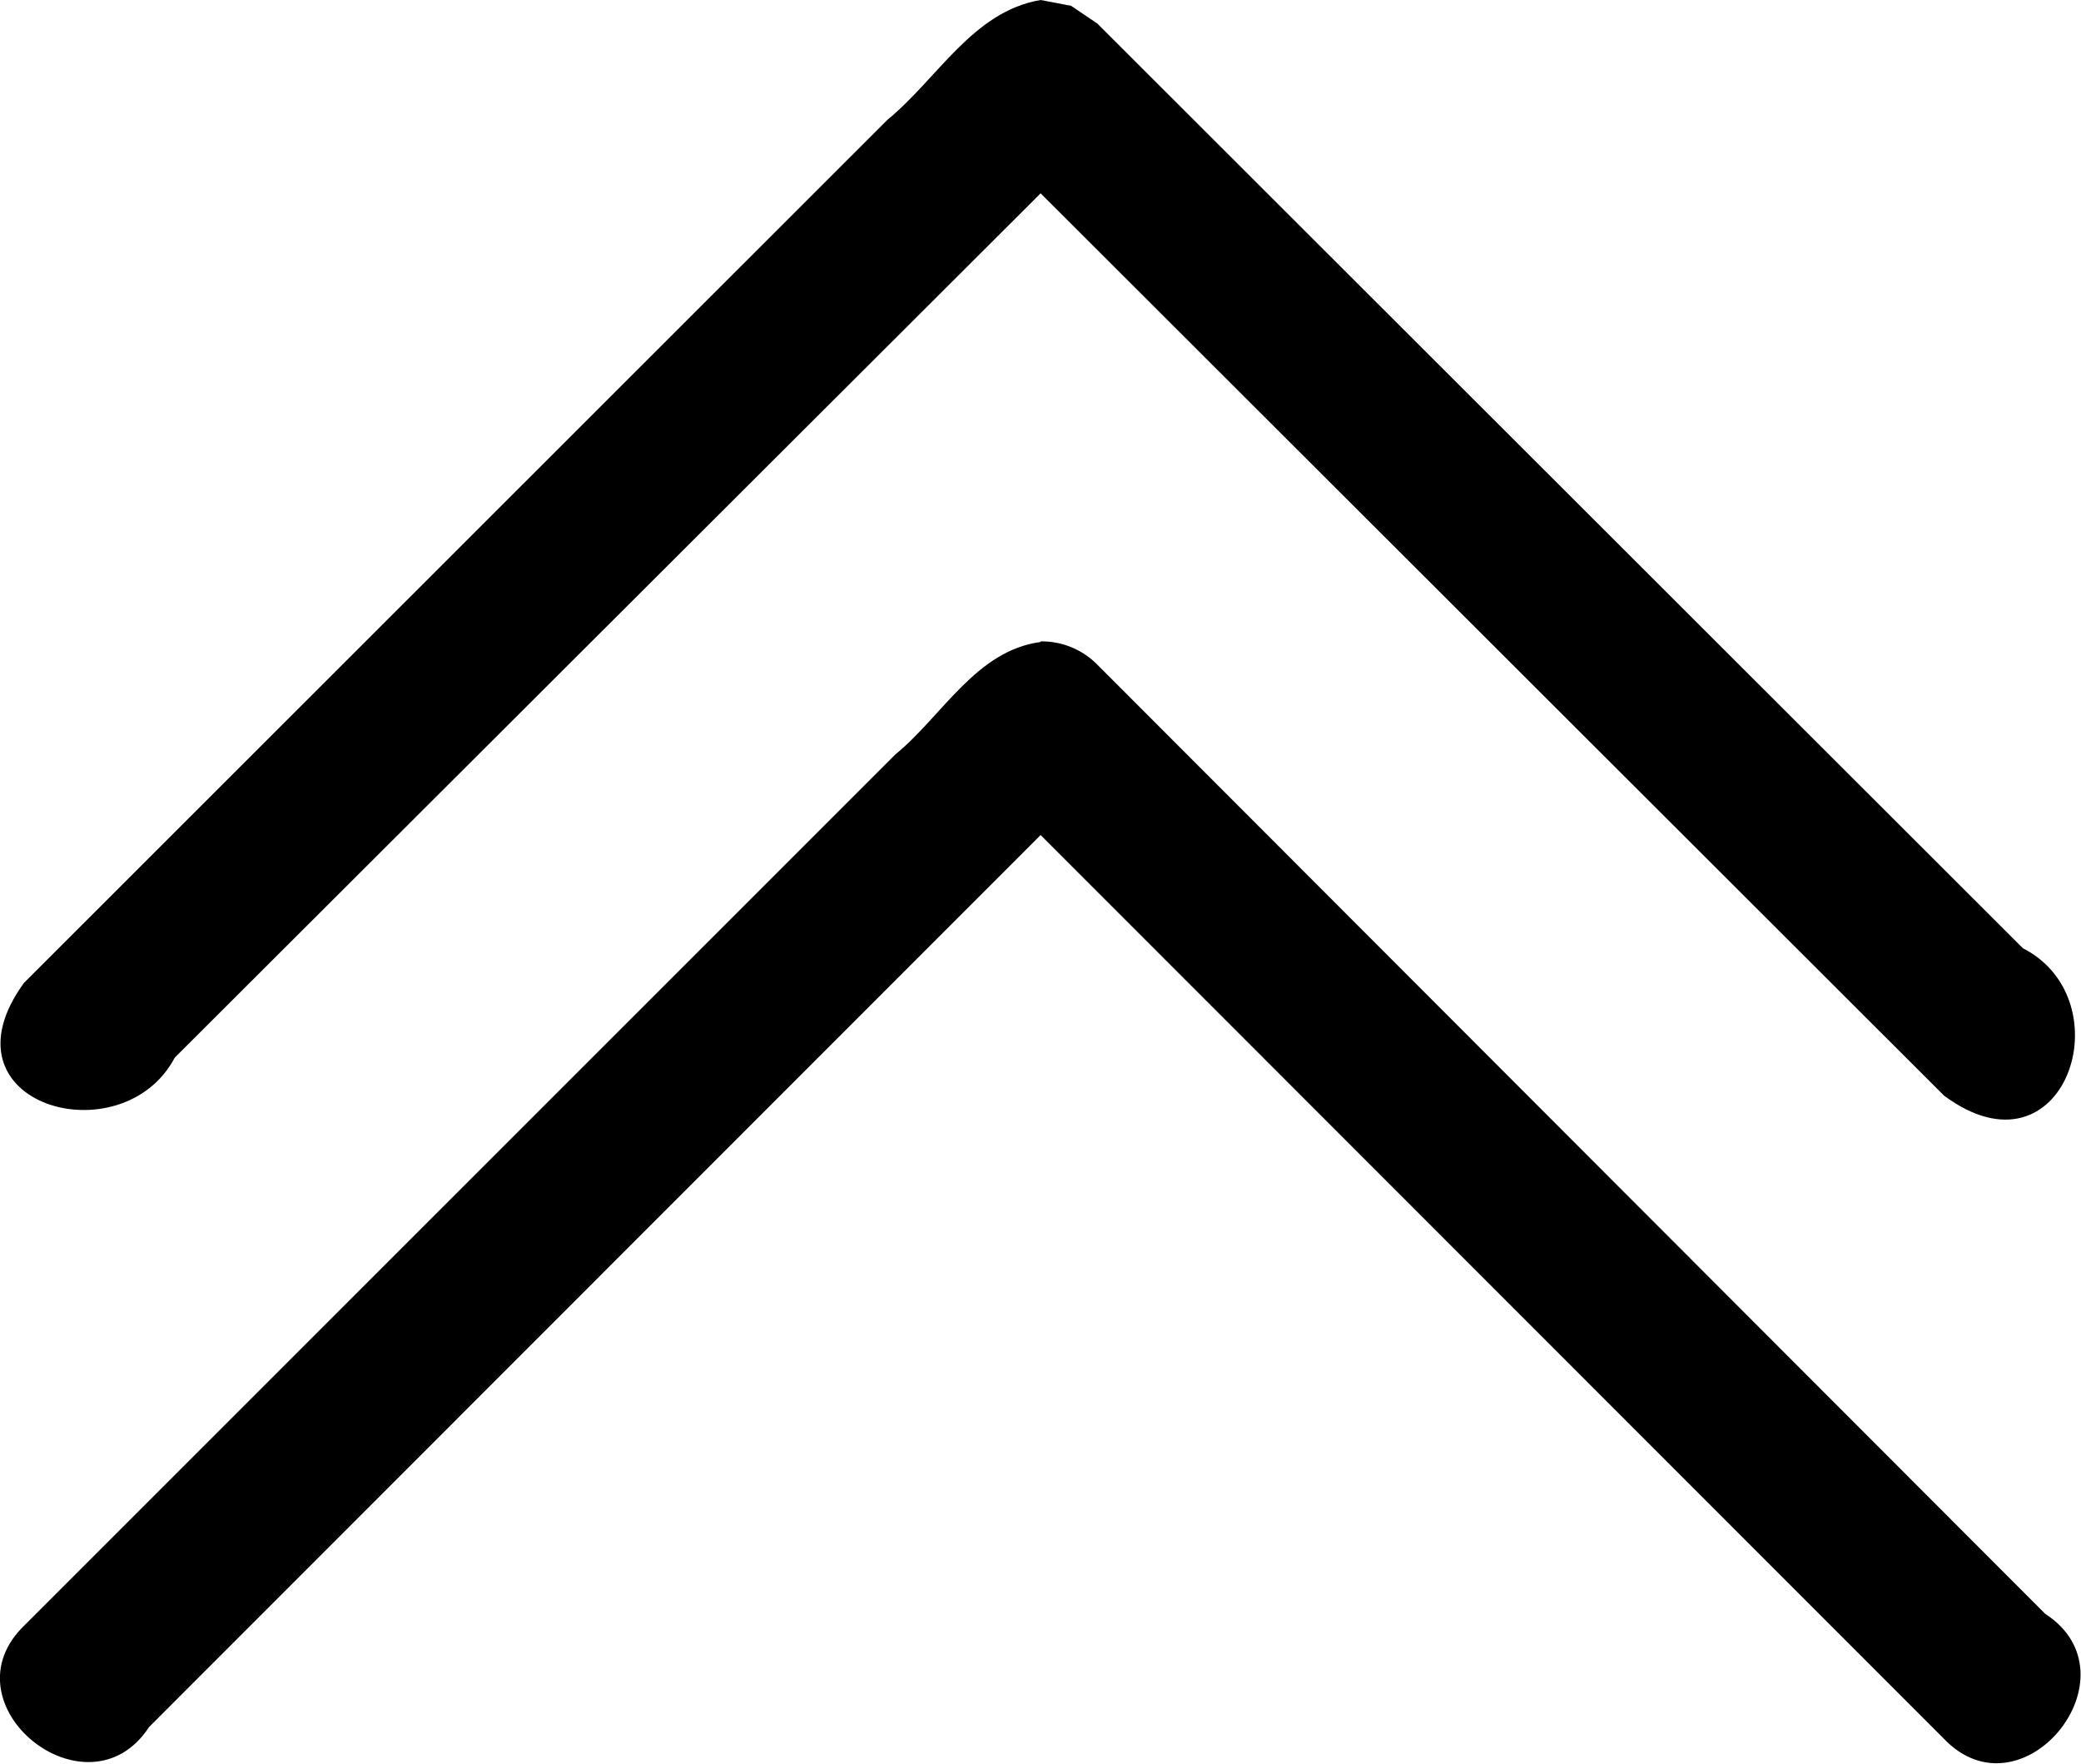
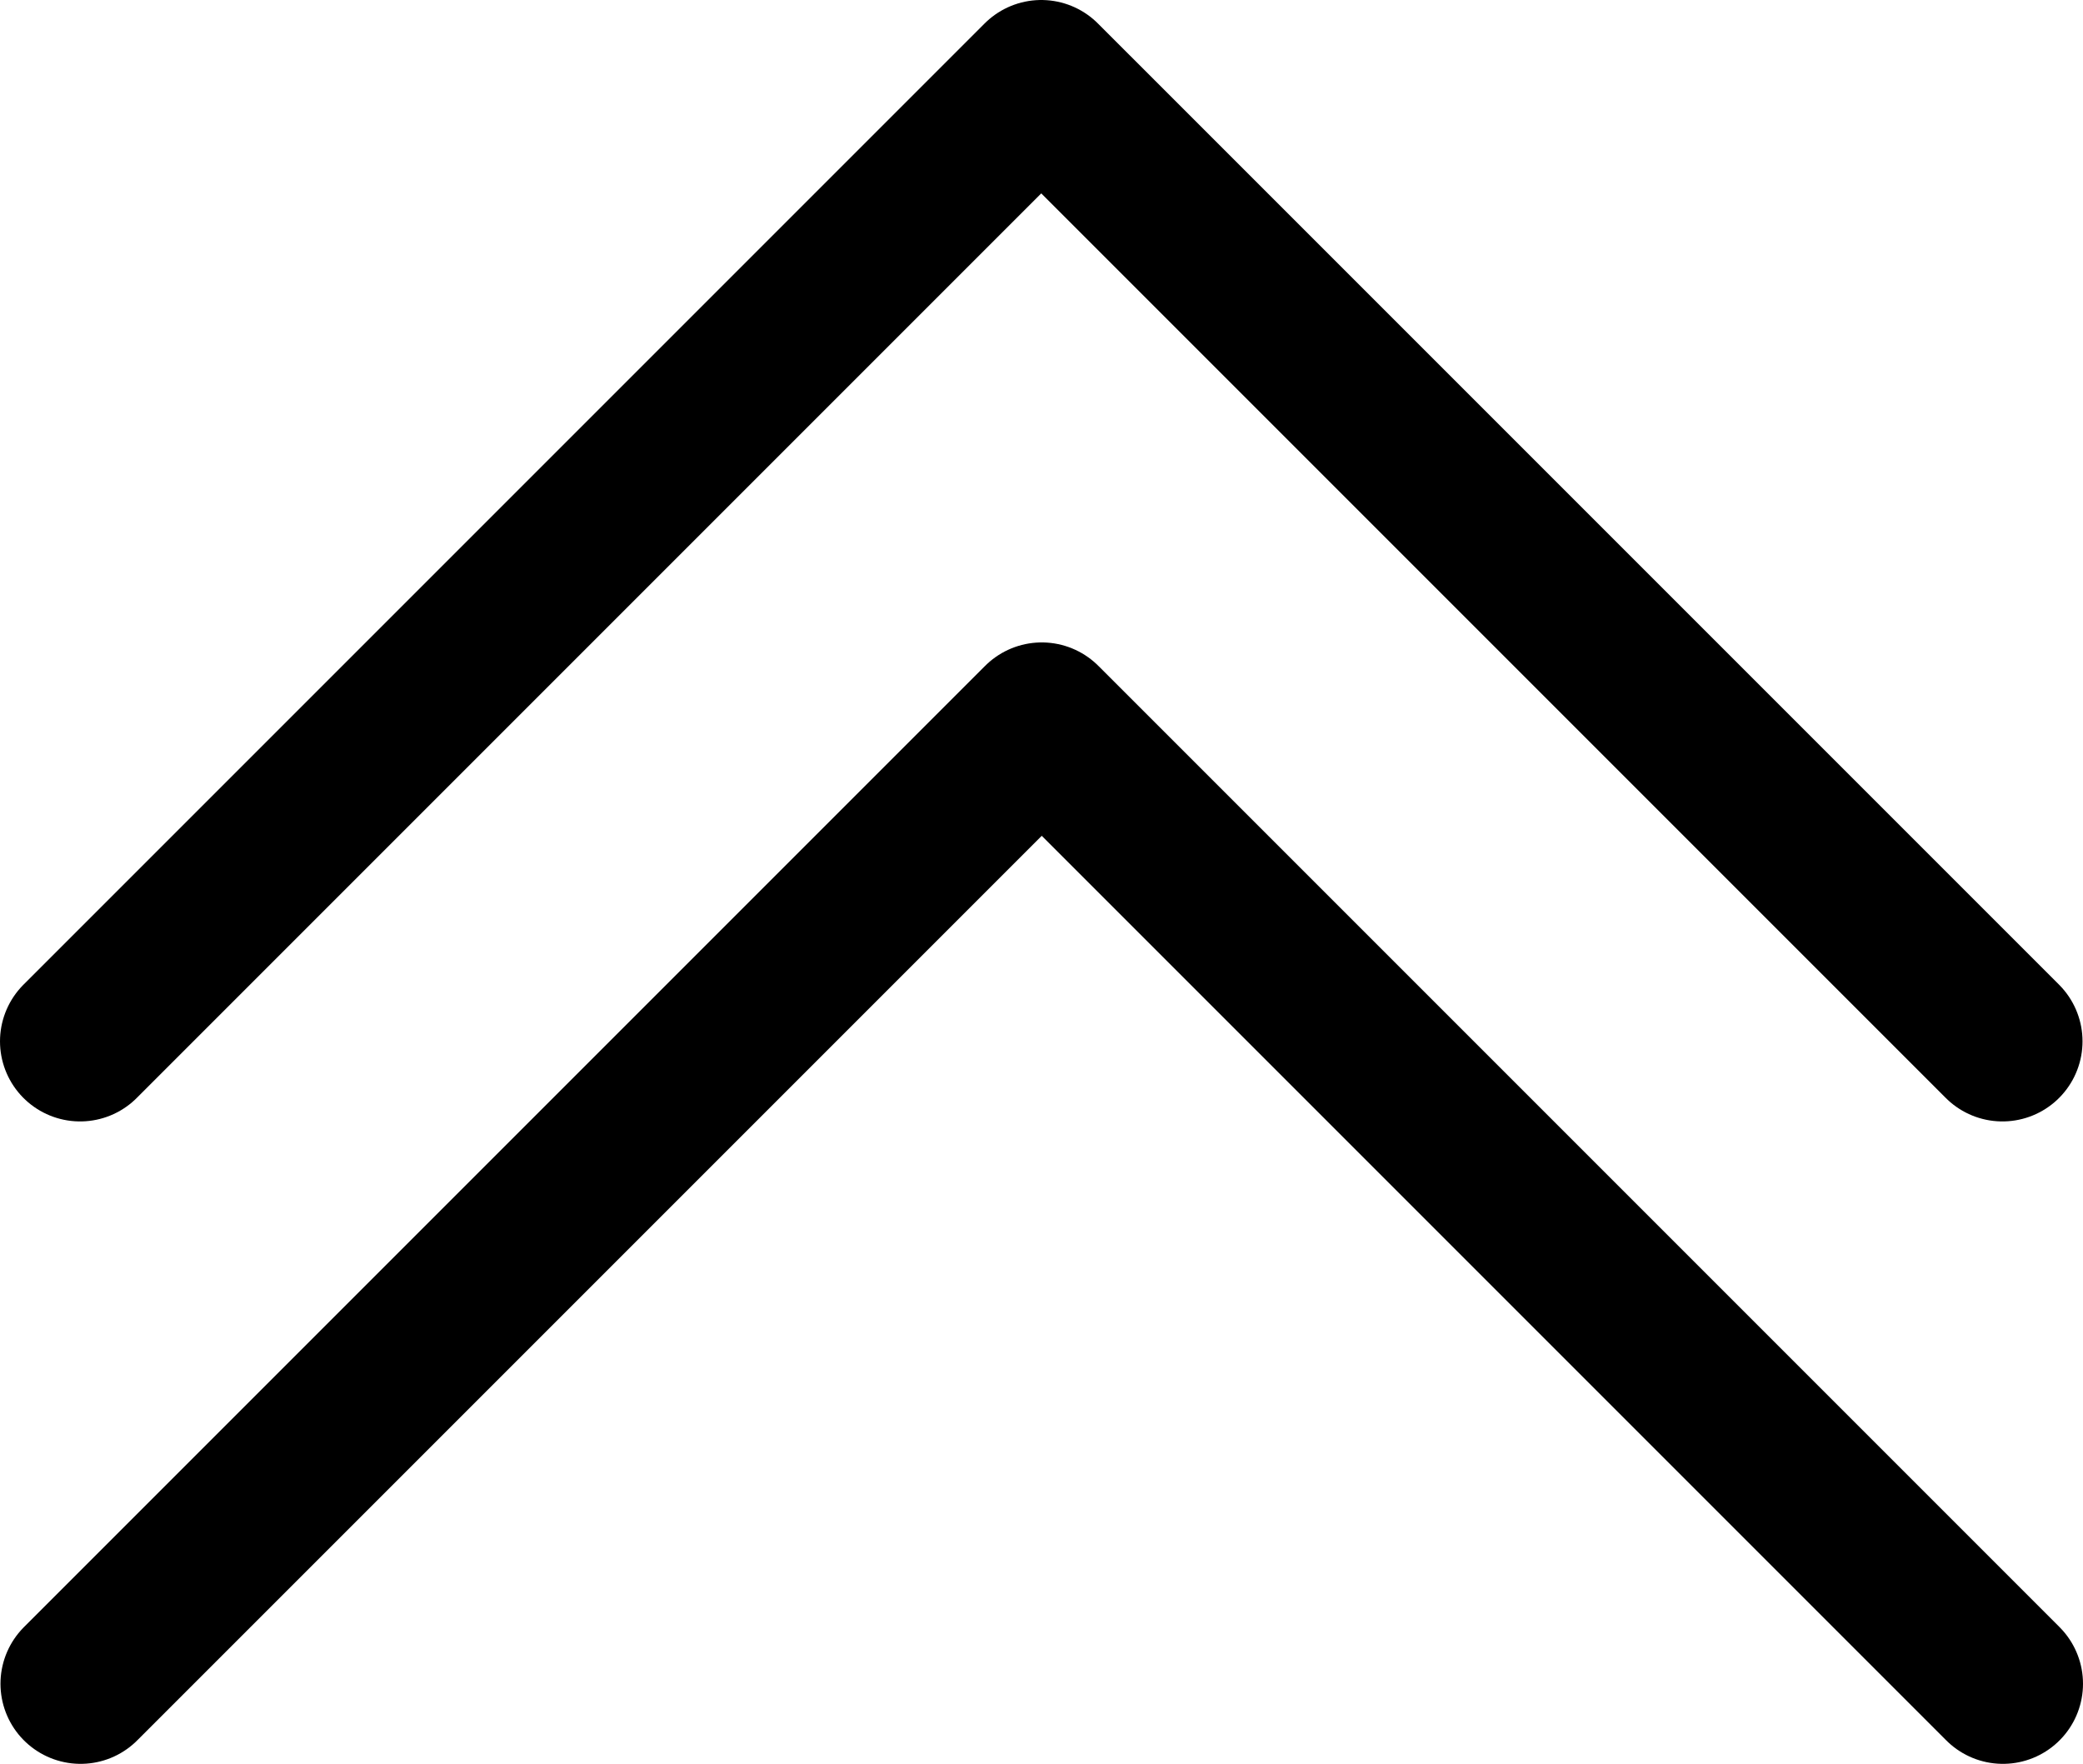
- <svg xmlns="http://www.w3.org/2000/svg" xml:space="preserve" width="23.983" height="20.326">
-   <path d="M11.993 0c-.782.132-1.187.907-1.765 1.38L.276 11.327c-1.02 1.405 1.13 2.01 1.738.861l9.979-9.96 10.413 10.399c1.387 1.024 2.09-1.096.907-1.7L12.646.271l-.302-.204Zm0 7.398c-.745.099-1.13.85-1.674 1.296L.29 18.722c-.964.915.718 2.267 1.428 1.18L11.993 9.623l10.406 10.41c.906.955 2.267-.726 1.171-1.436L12.65 7.663a.9.9 0 0 0-.657-.272" />
+ <svg xmlns="http://www.w3.org/2000/svg" width="13.003" height="11.009" fill="none" stroke="currentColor" stroke-linecap="round" stroke-linejoin="round" class="rx-icons rxicons-chevron-up">
+   <path d="m12.503 10.51-6-6-6 6" />
+   <path d="m12.5 6.5-6-6-6 6" />
</svg>
